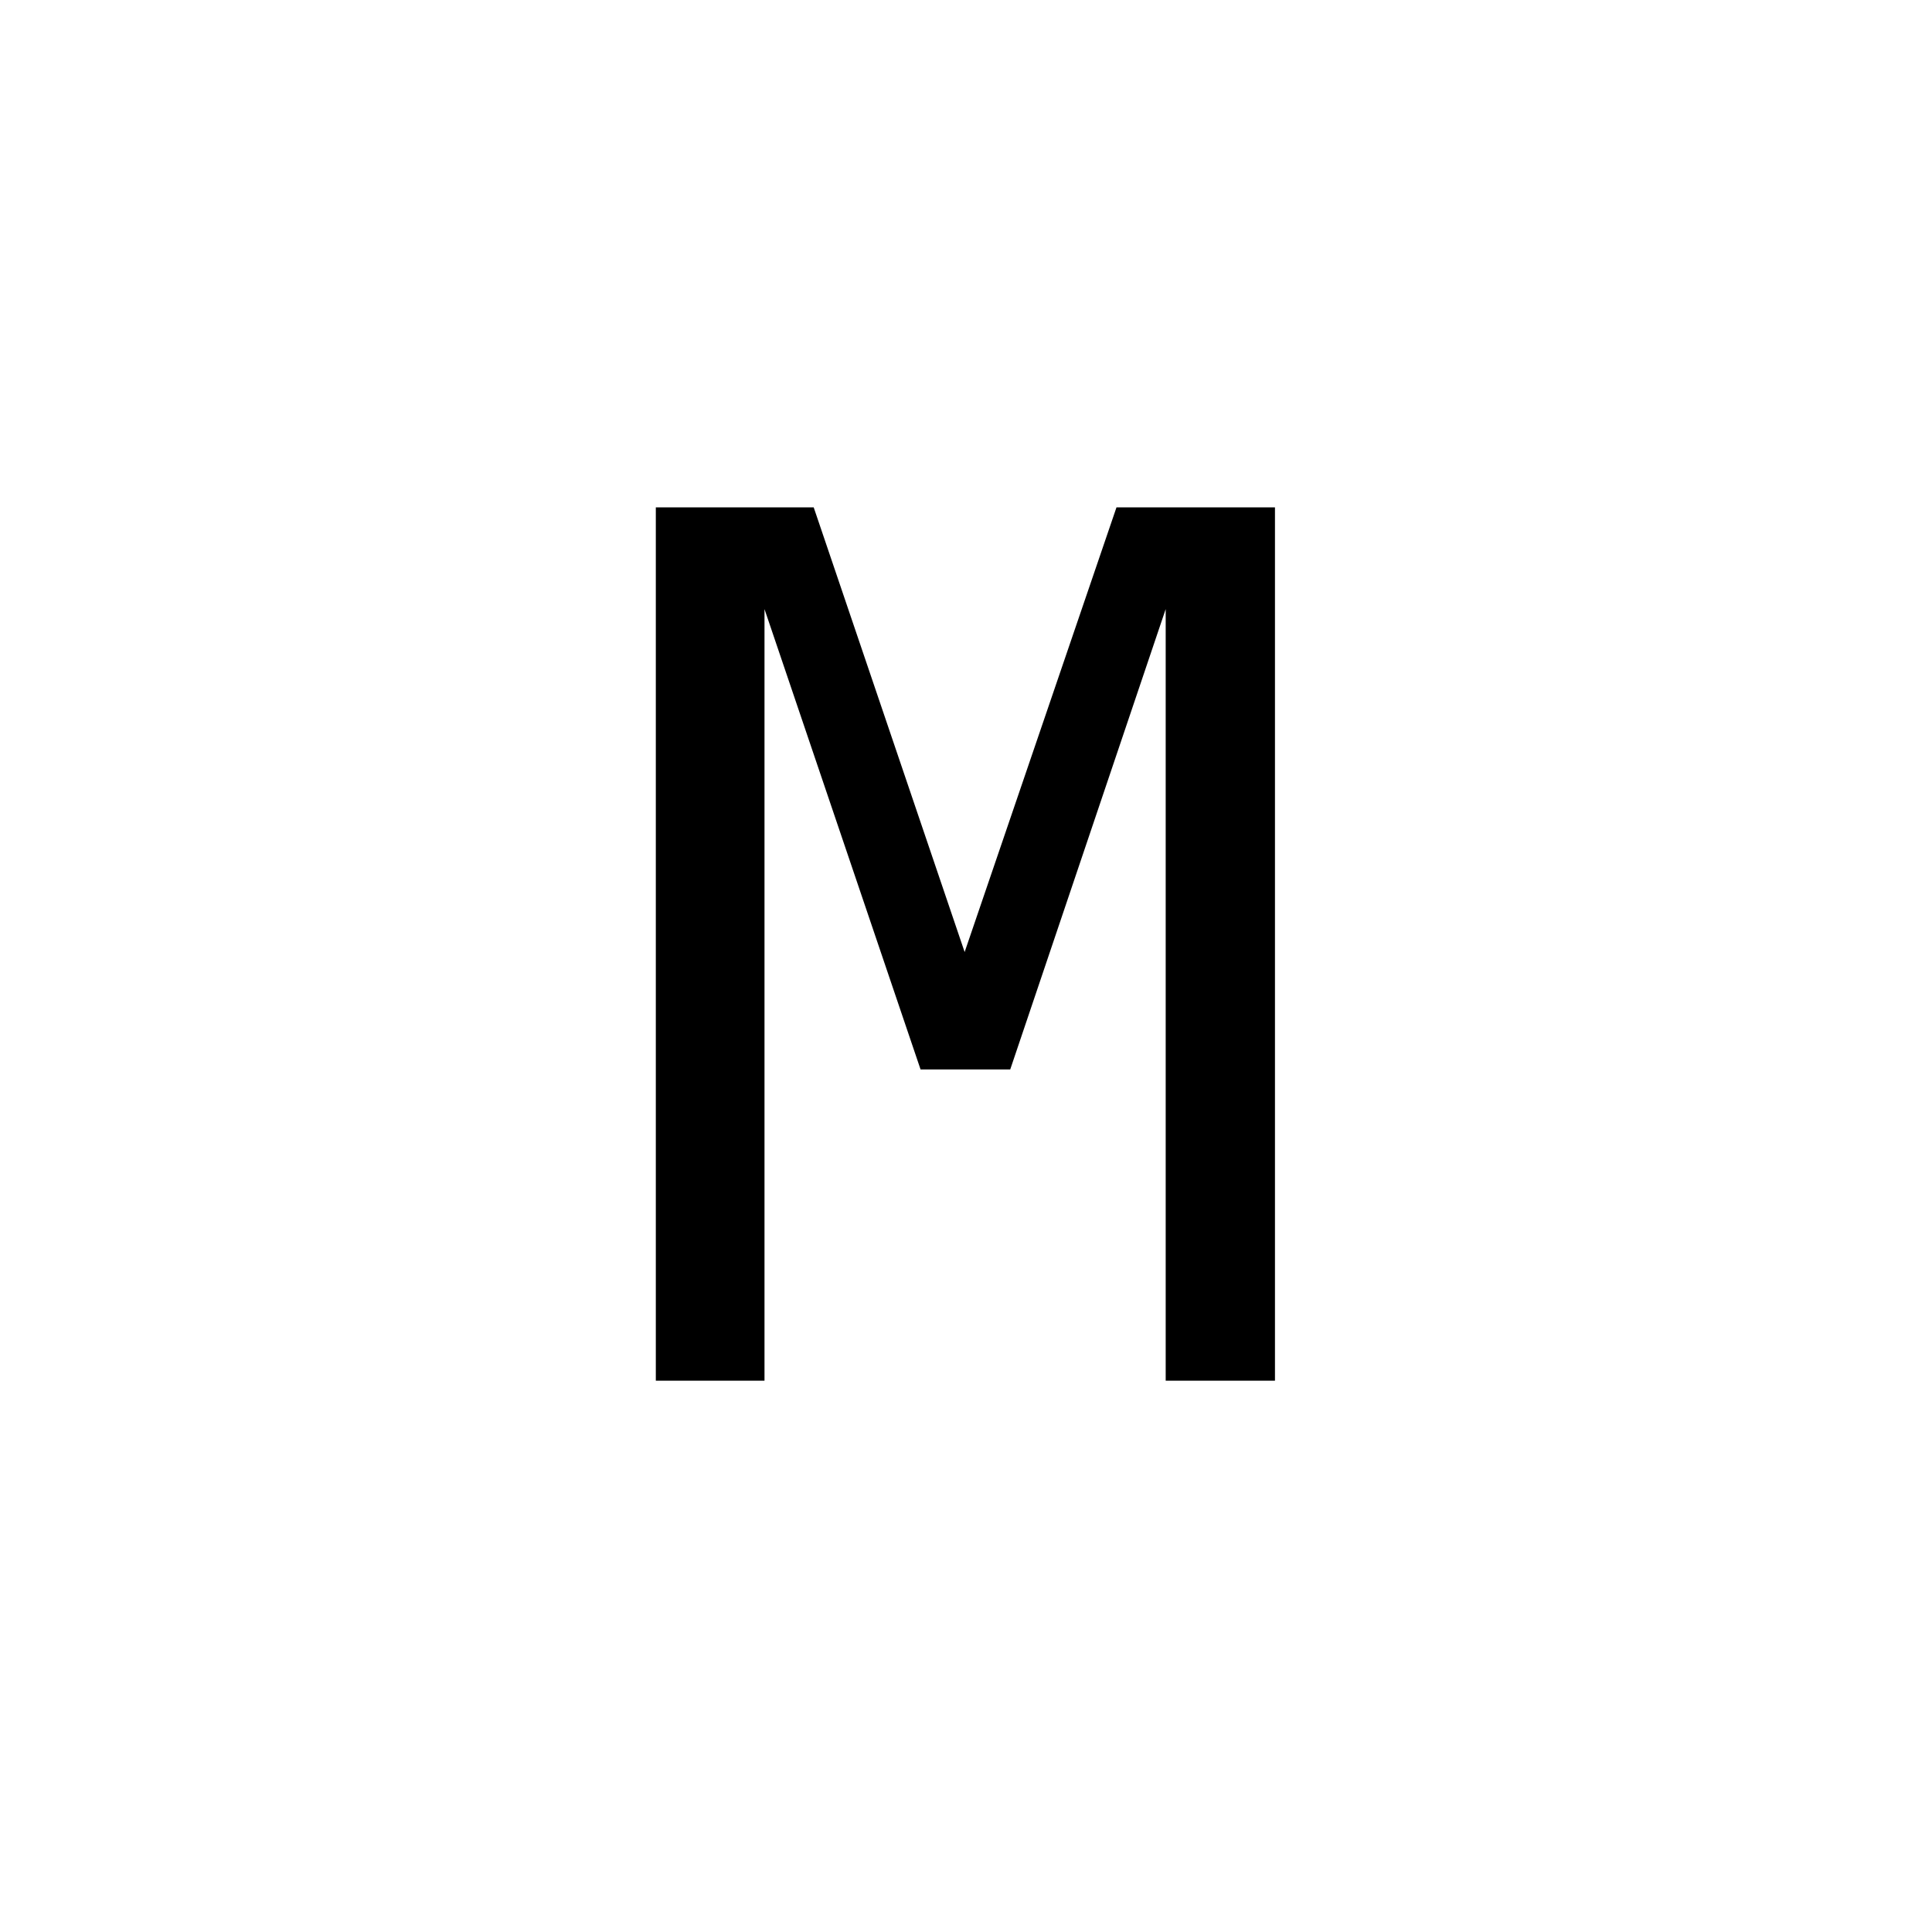
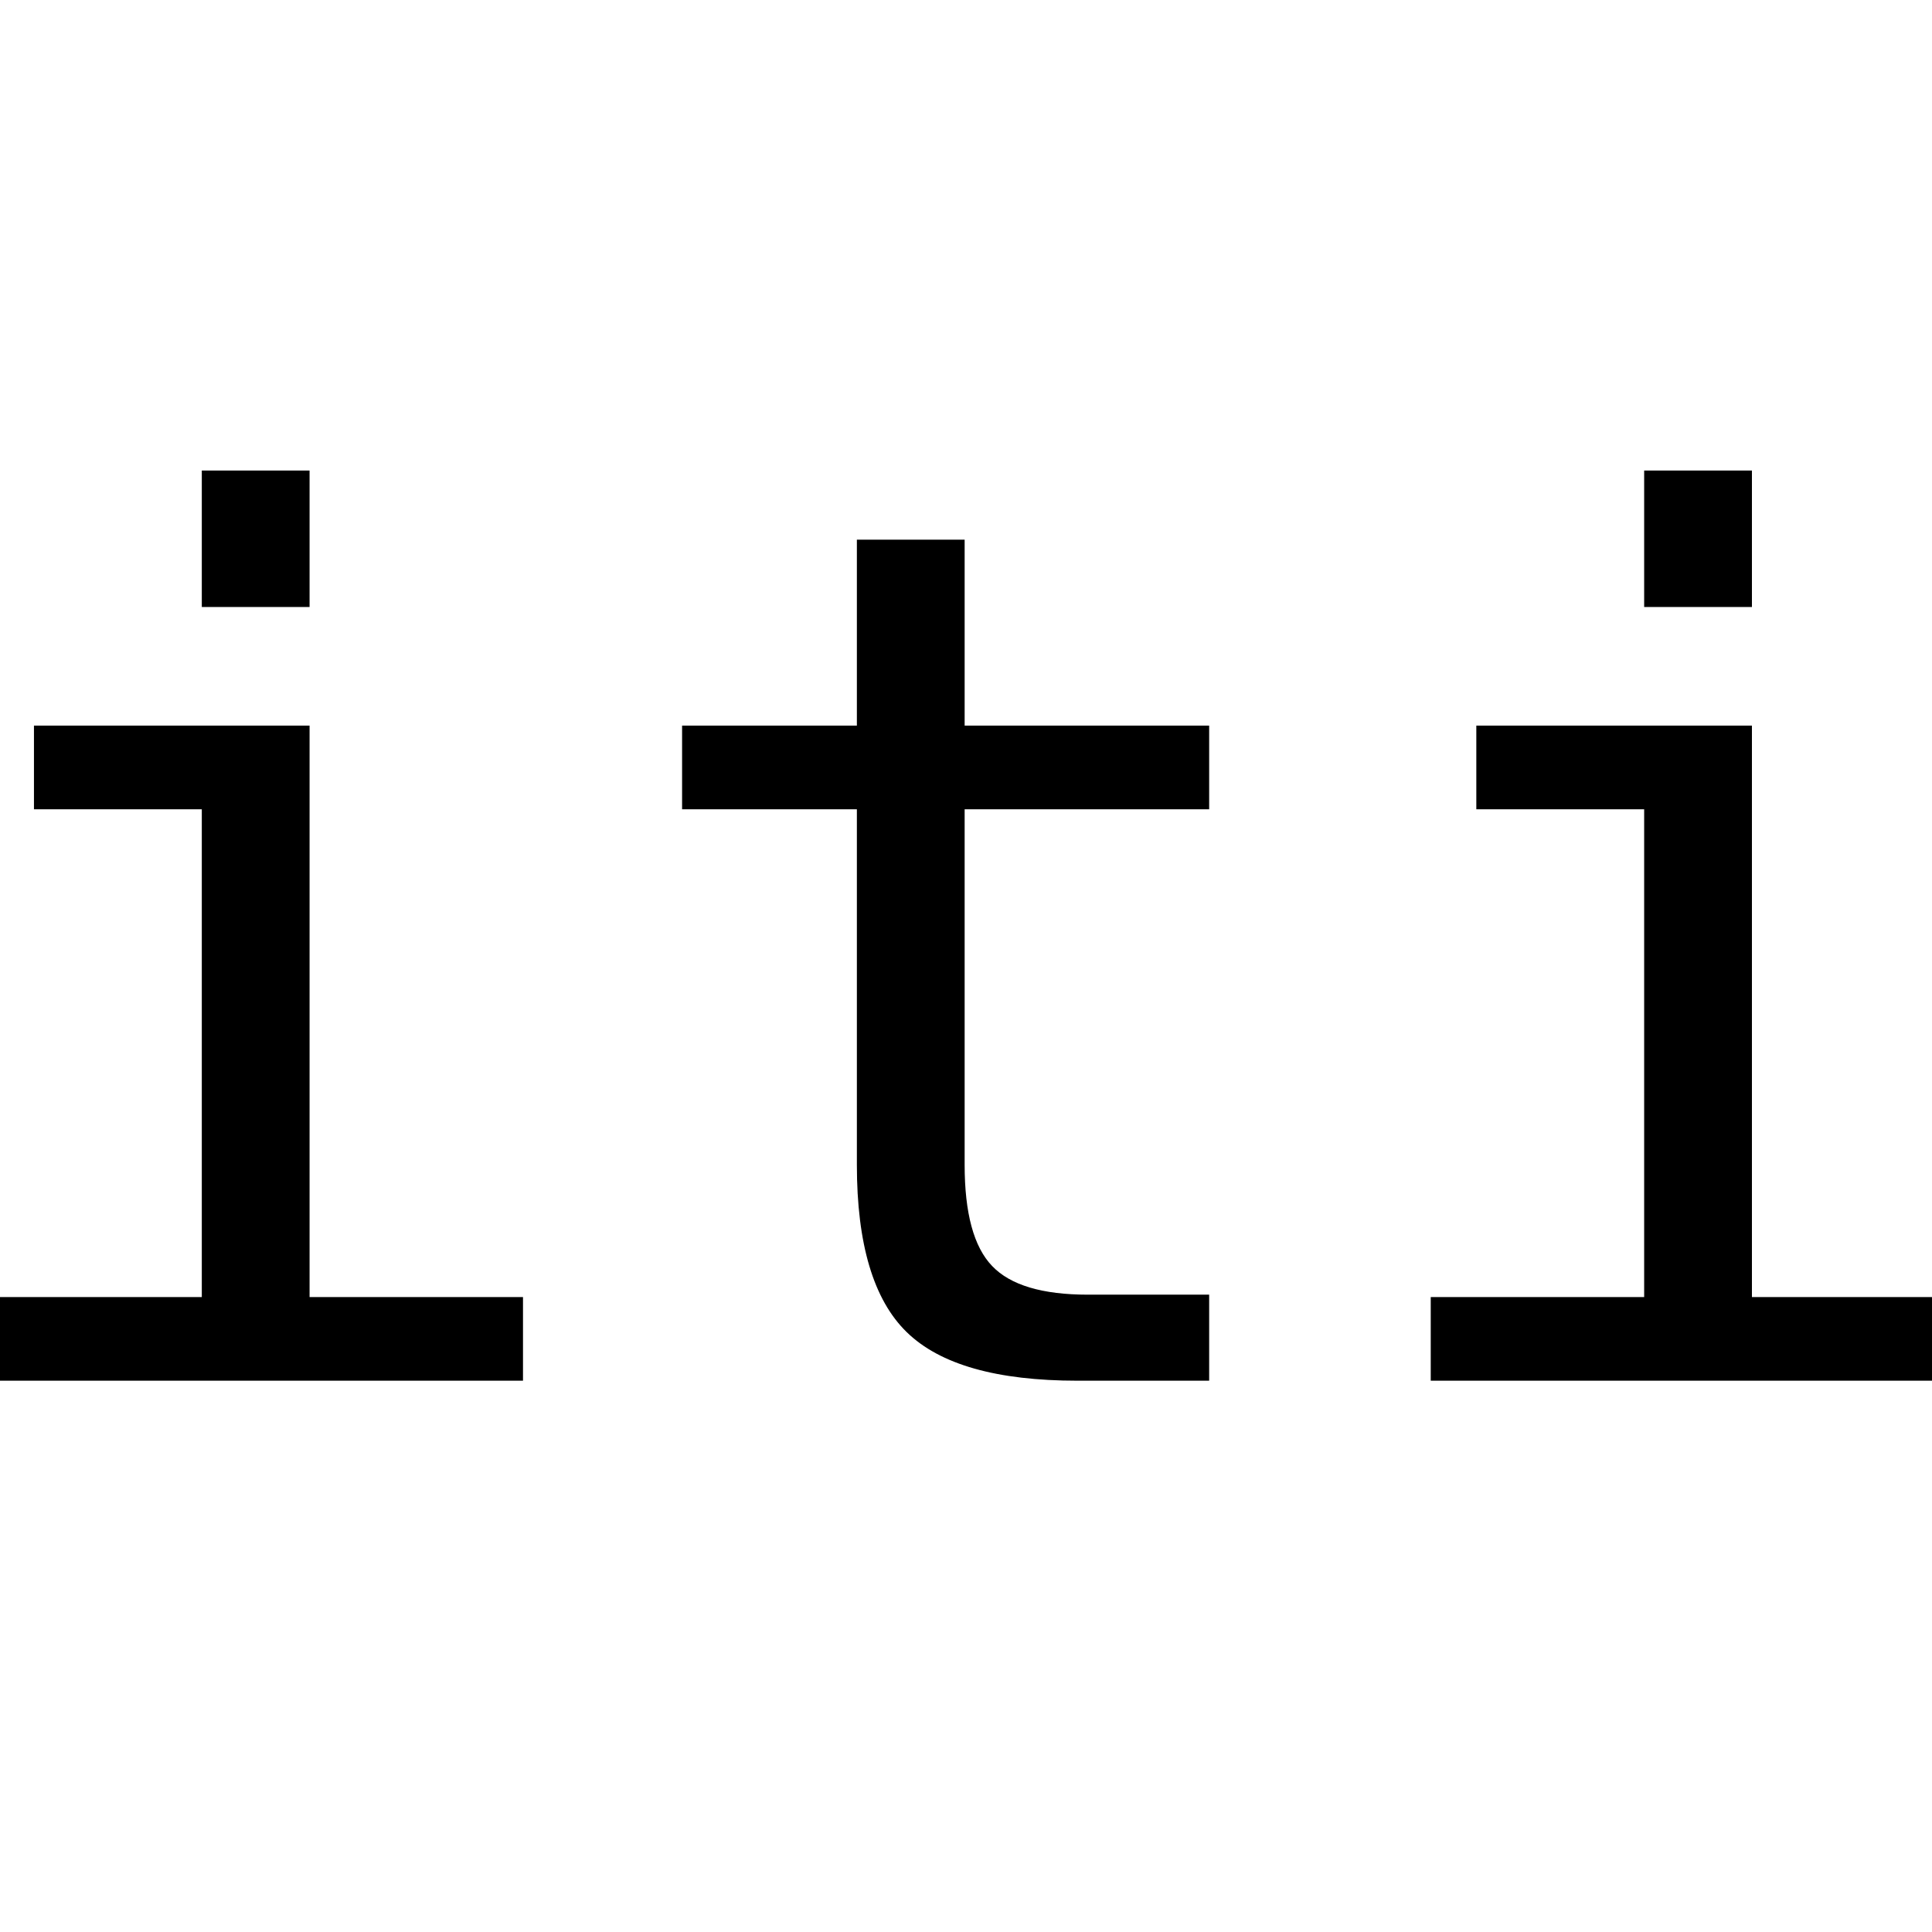
<svg xmlns="http://www.w3.org/2000/svg" viewBox="0 0 100 100">
-   <text x="50" y="50" font-family="'DM Mono', monospace" font-size="62" font-weight="400" text-anchor="middle" dominant-baseline="central" fill="#000000">M</text>
+   <text x="50" y="50" font-family="'DM Mono', monospace" font-size="62" font-weight="400" text-anchor="middle" dominant-baseline="central" fill="#000000">{{initial}}</text>
</svg>
